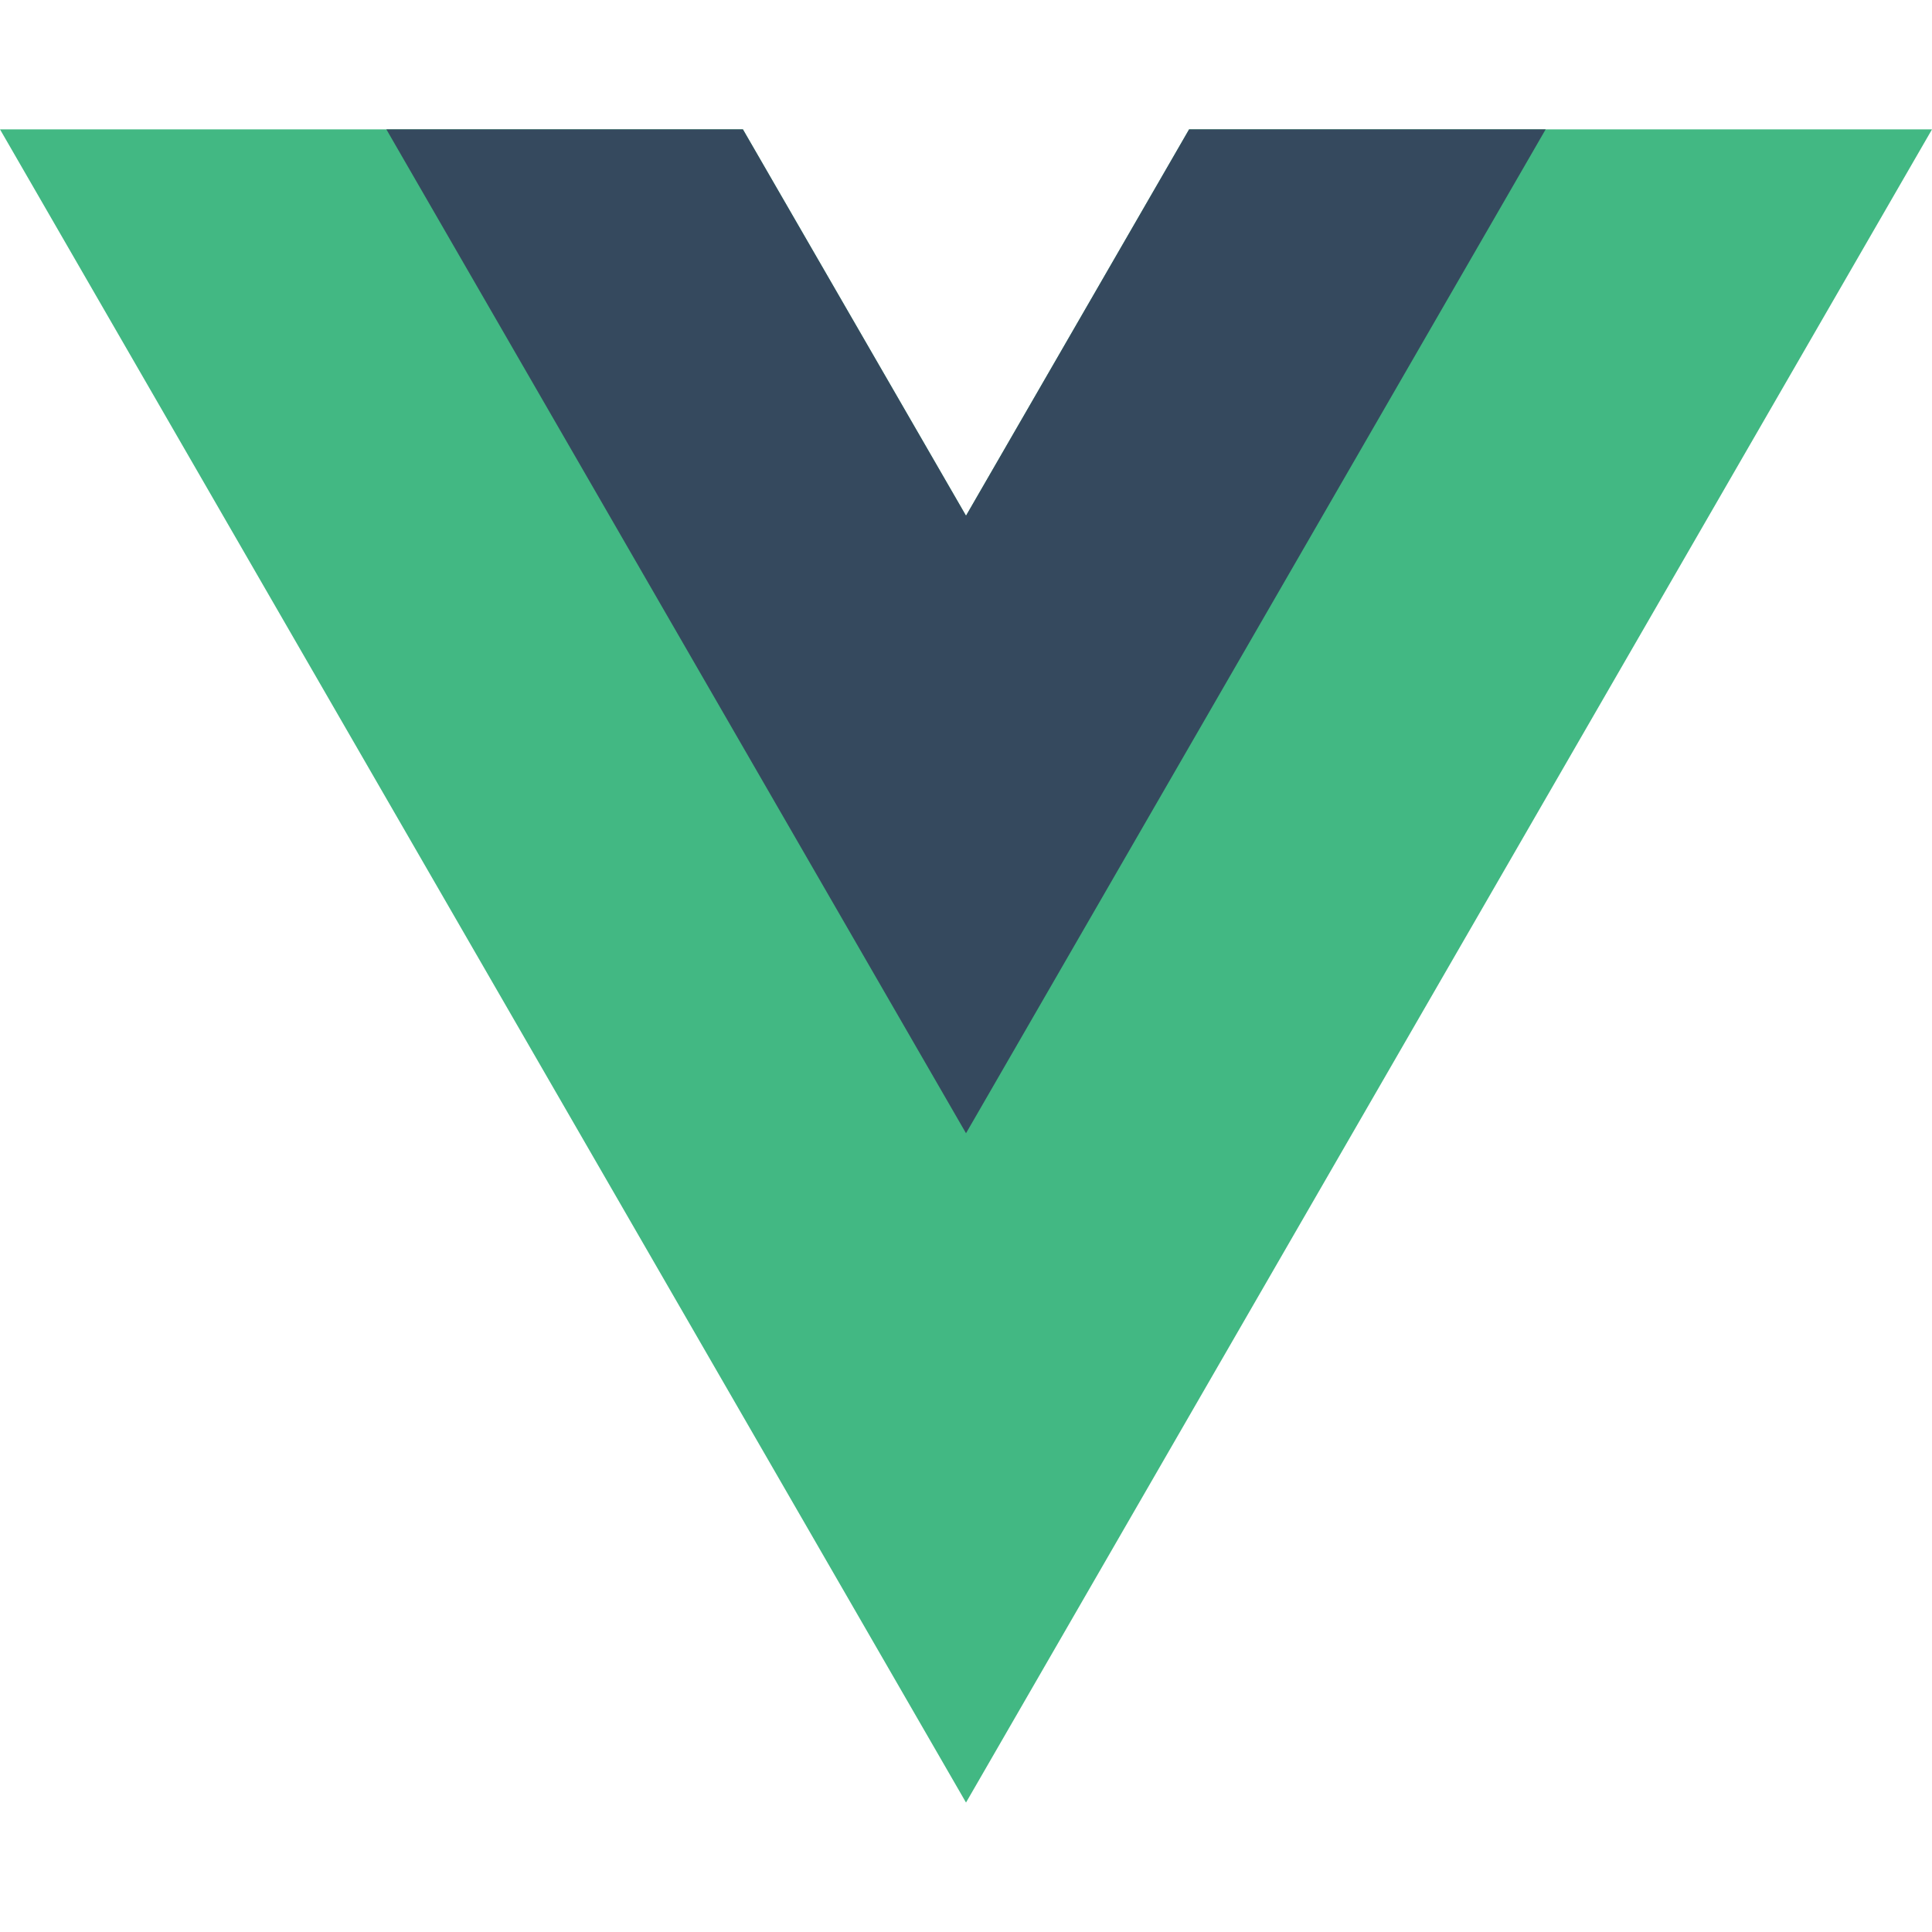
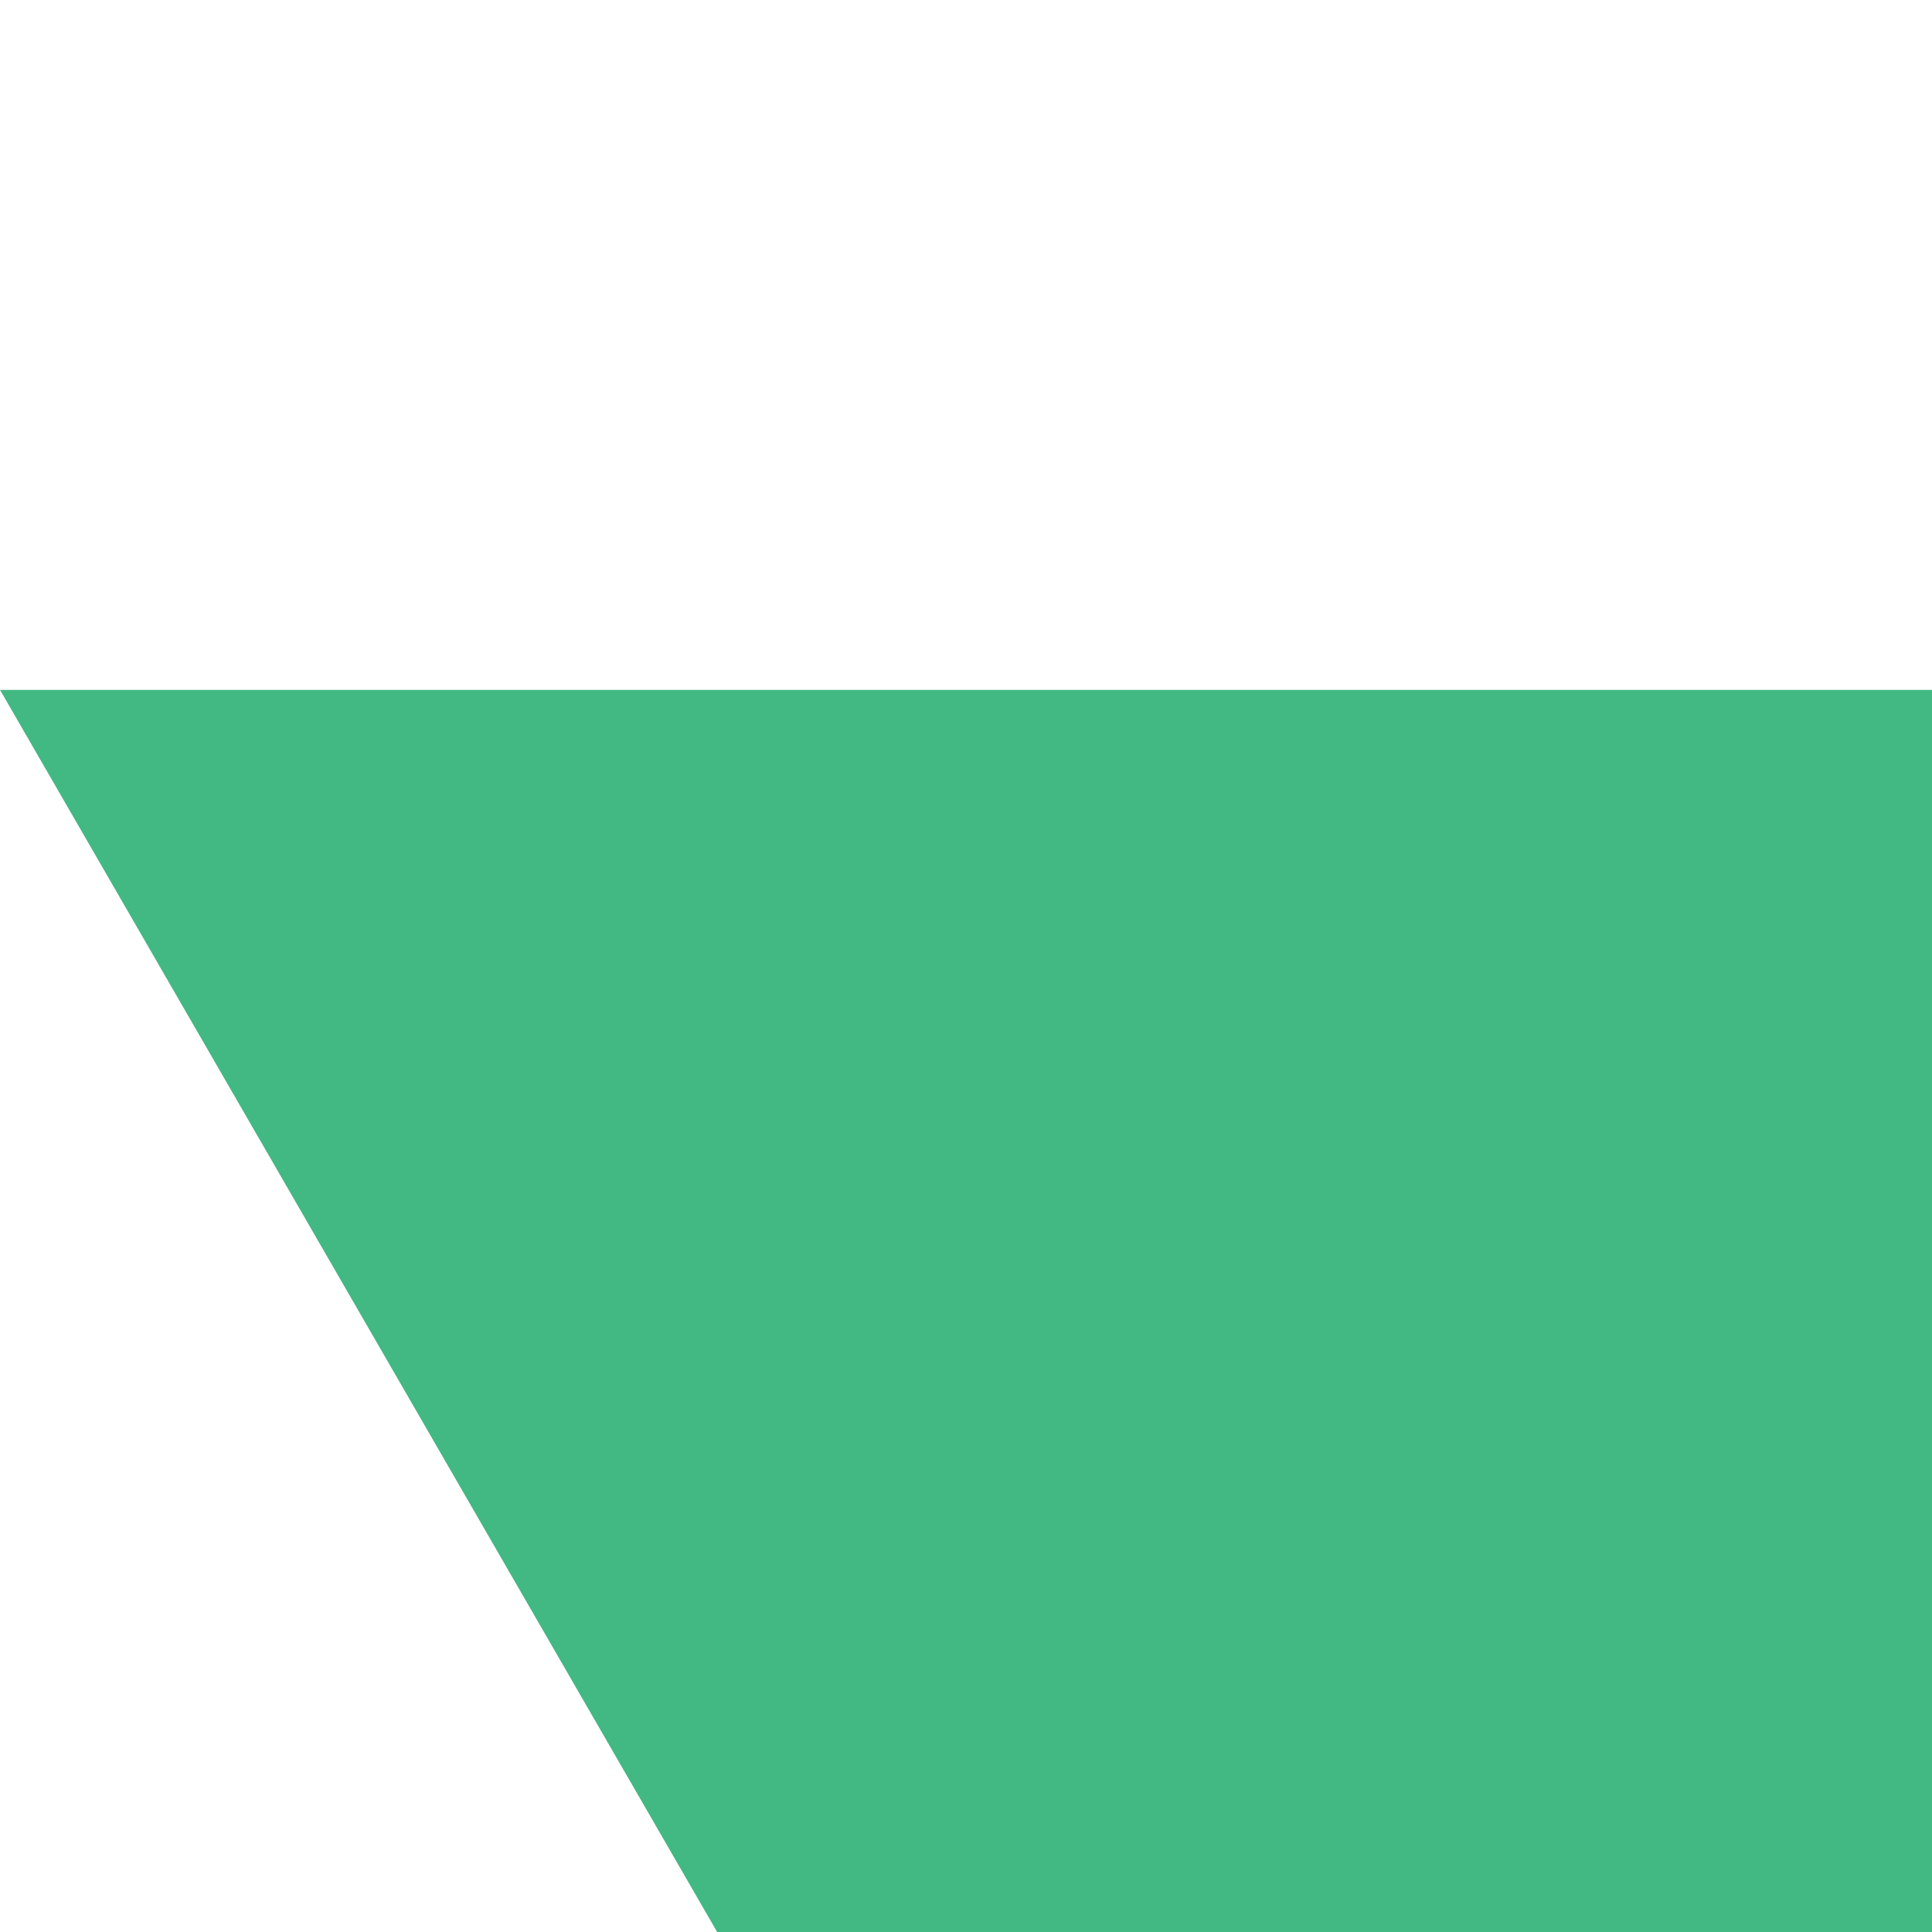
- <svg xmlns="http://www.w3.org/2000/svg" viewBox="0 0 128 128" role="img" aria-label="Vue.js">
+ <svg xmlns="http://www.w3.org/2000/svg" viewBox="0 0 24 24" role="img" aria-label="Vue.js">
  <style>@keyframes tss_vuedotjs_o{0%,100%{transform:translateY(-2.6px) scale(0.95)}34%,80%{transform:translateY(0) scale(1)}}@keyframes tss_vuedotjs_i{0%,10%,100%{transform:translateY(-3.2px) scale(0.85);opacity:0.35}40%,80%{transform:translateY(0) scale(1);opacity:1}}.tss_vuedotjs_o{transform-box:fill-box;transform-origin:center;animation:tss_vuedotjs_o 3.6s cubic-bezier(0.22,1,0.36,1) infinite}.tss_vuedotjs_i{transform-box:fill-box;transform-origin:center;animation:tss_vuedotjs_i 3.6s cubic-bezier(0.34,1.56,0.64,1) infinite}@media (prefers-reduced-motion: reduce){.tss_vuedotjs_o,.tss_vuedotjs_i{animation:none!important;transform:none!important;opacity:1!important}}</style>
  <g transform="translate(0,8.57) scale(0.652004)">
    <path class="tss_vuedotjs_o" fill="#42B883" d="M120.83 0L98.16 39.26 75.49 0H0l98.16 170.02L196.32 0h-75.49z" />
    <path class="tss_vuedotjs_i" fill="#35495E" d="M120.83 0L98.16 39.26 75.49 0H39.26l58.9 102.01L157.06 0h-36.23z" />
  </g>
</svg>
